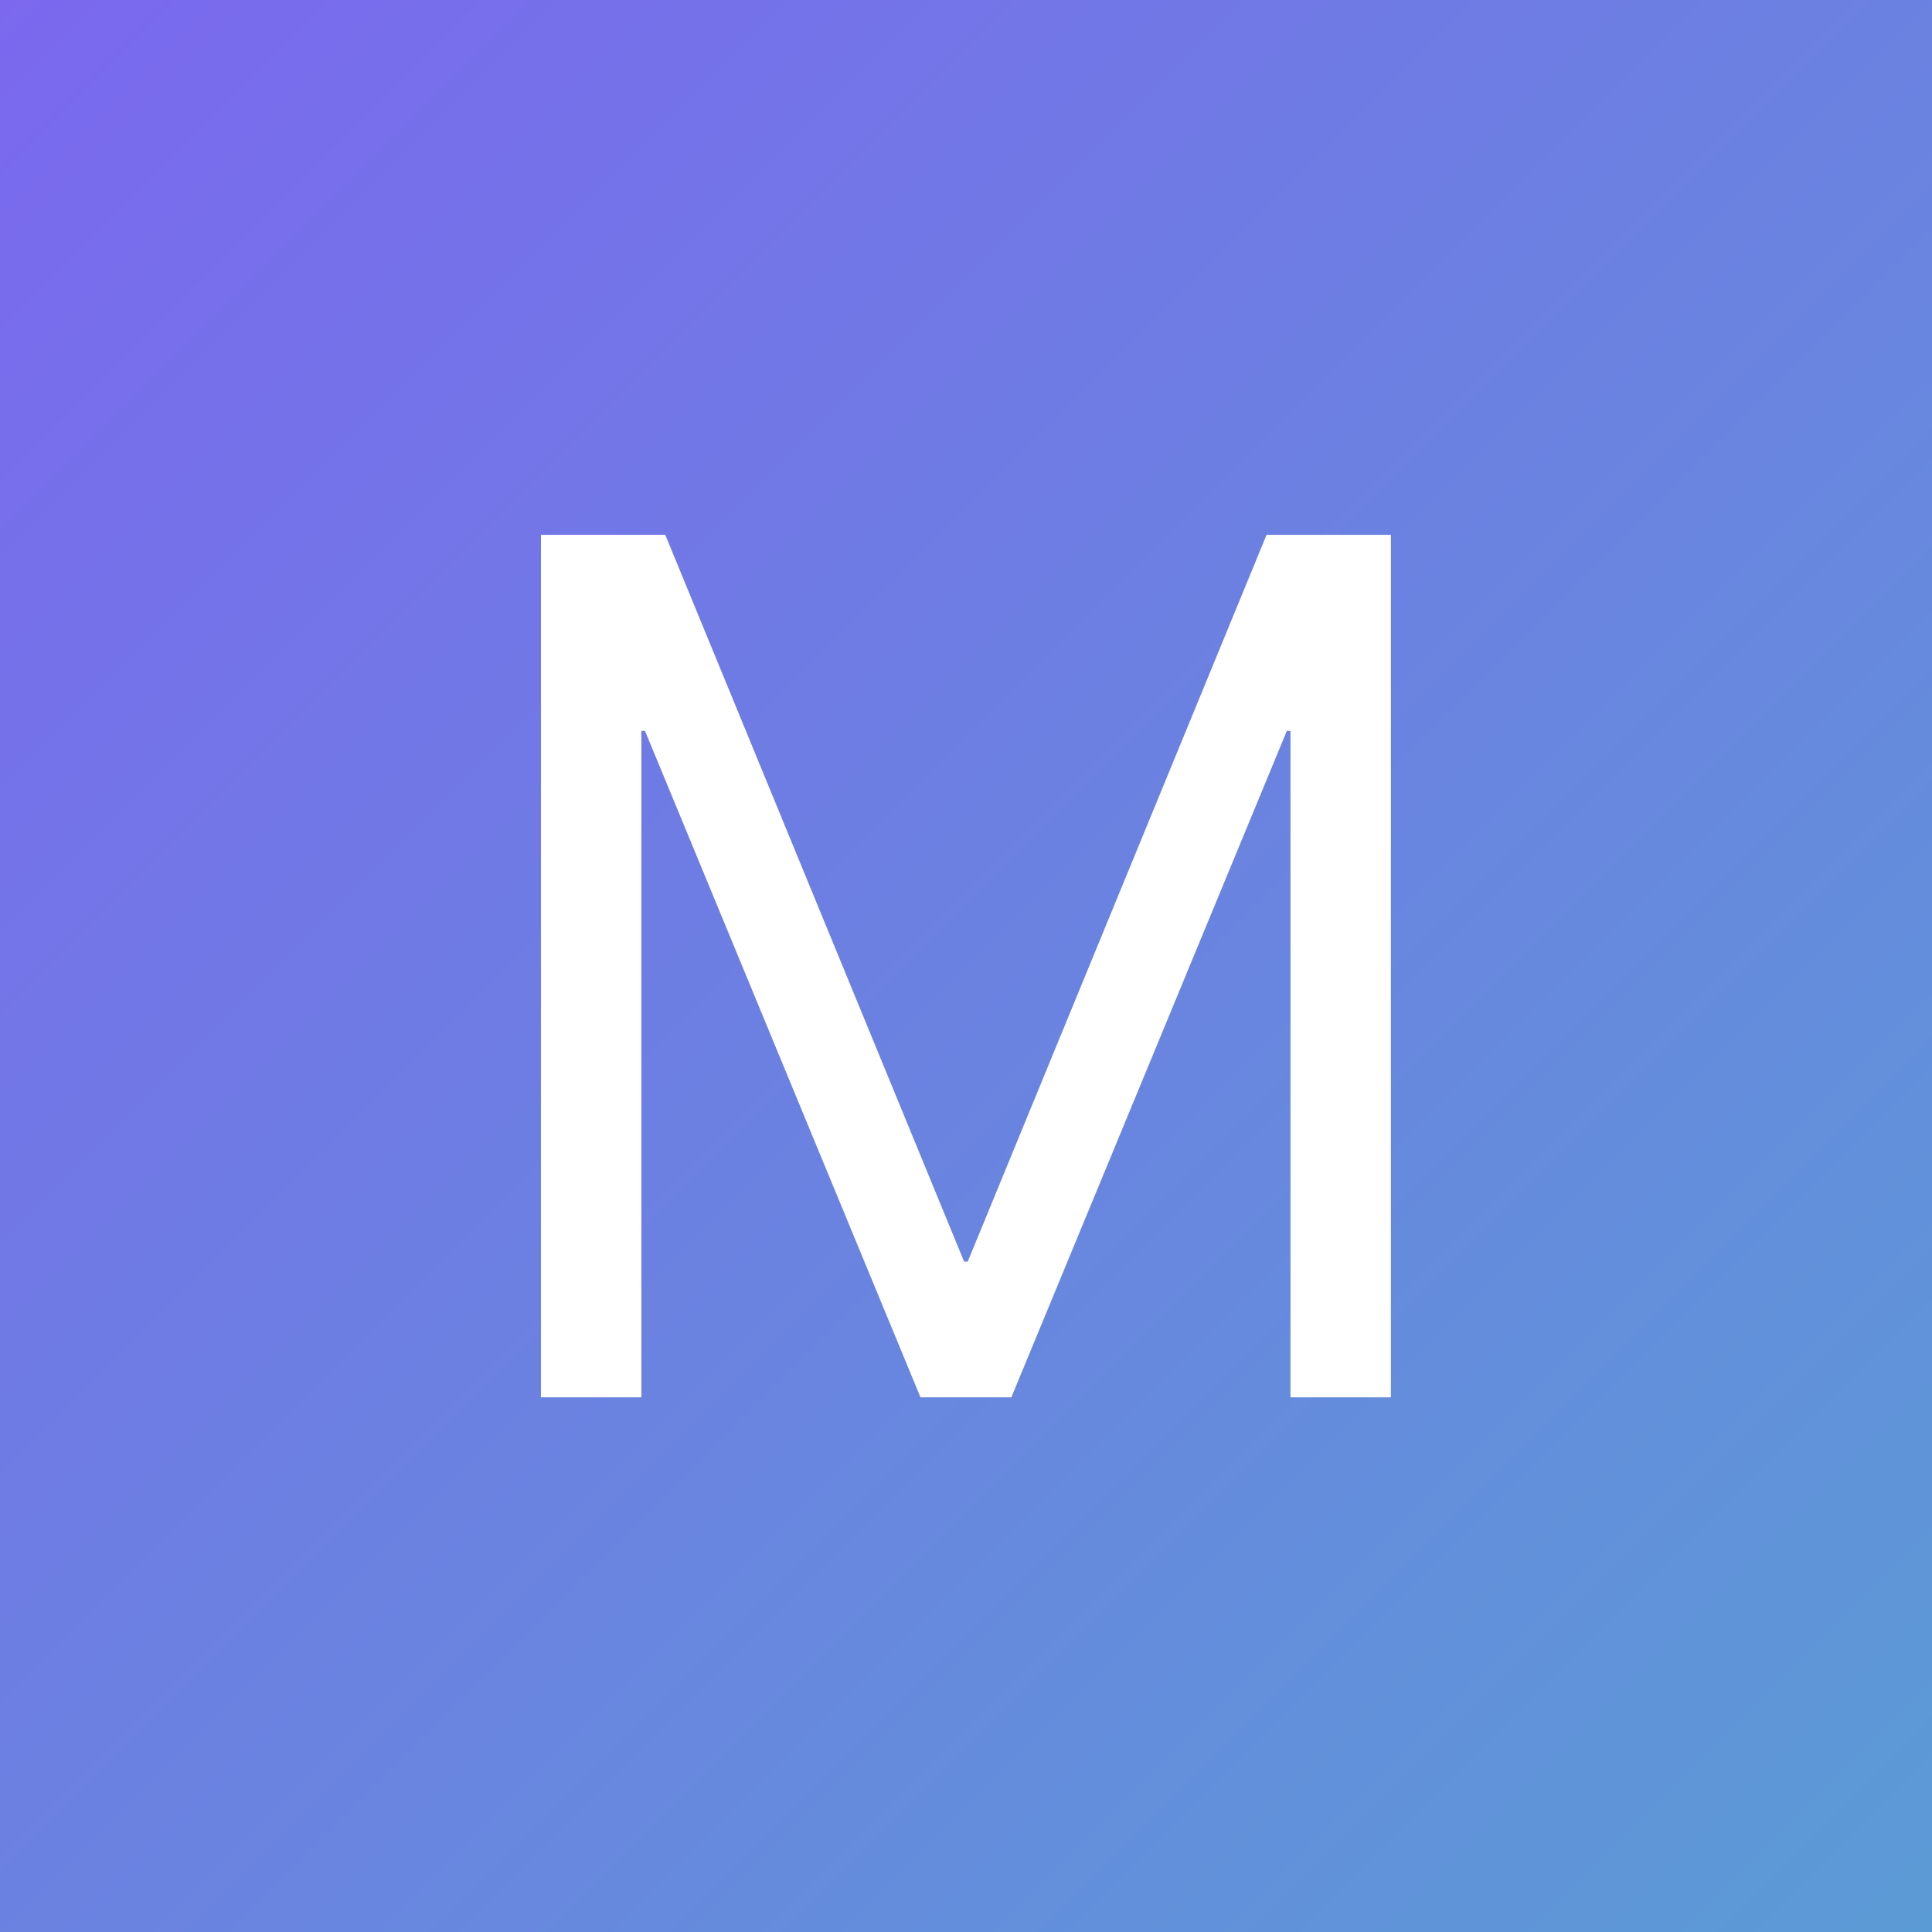
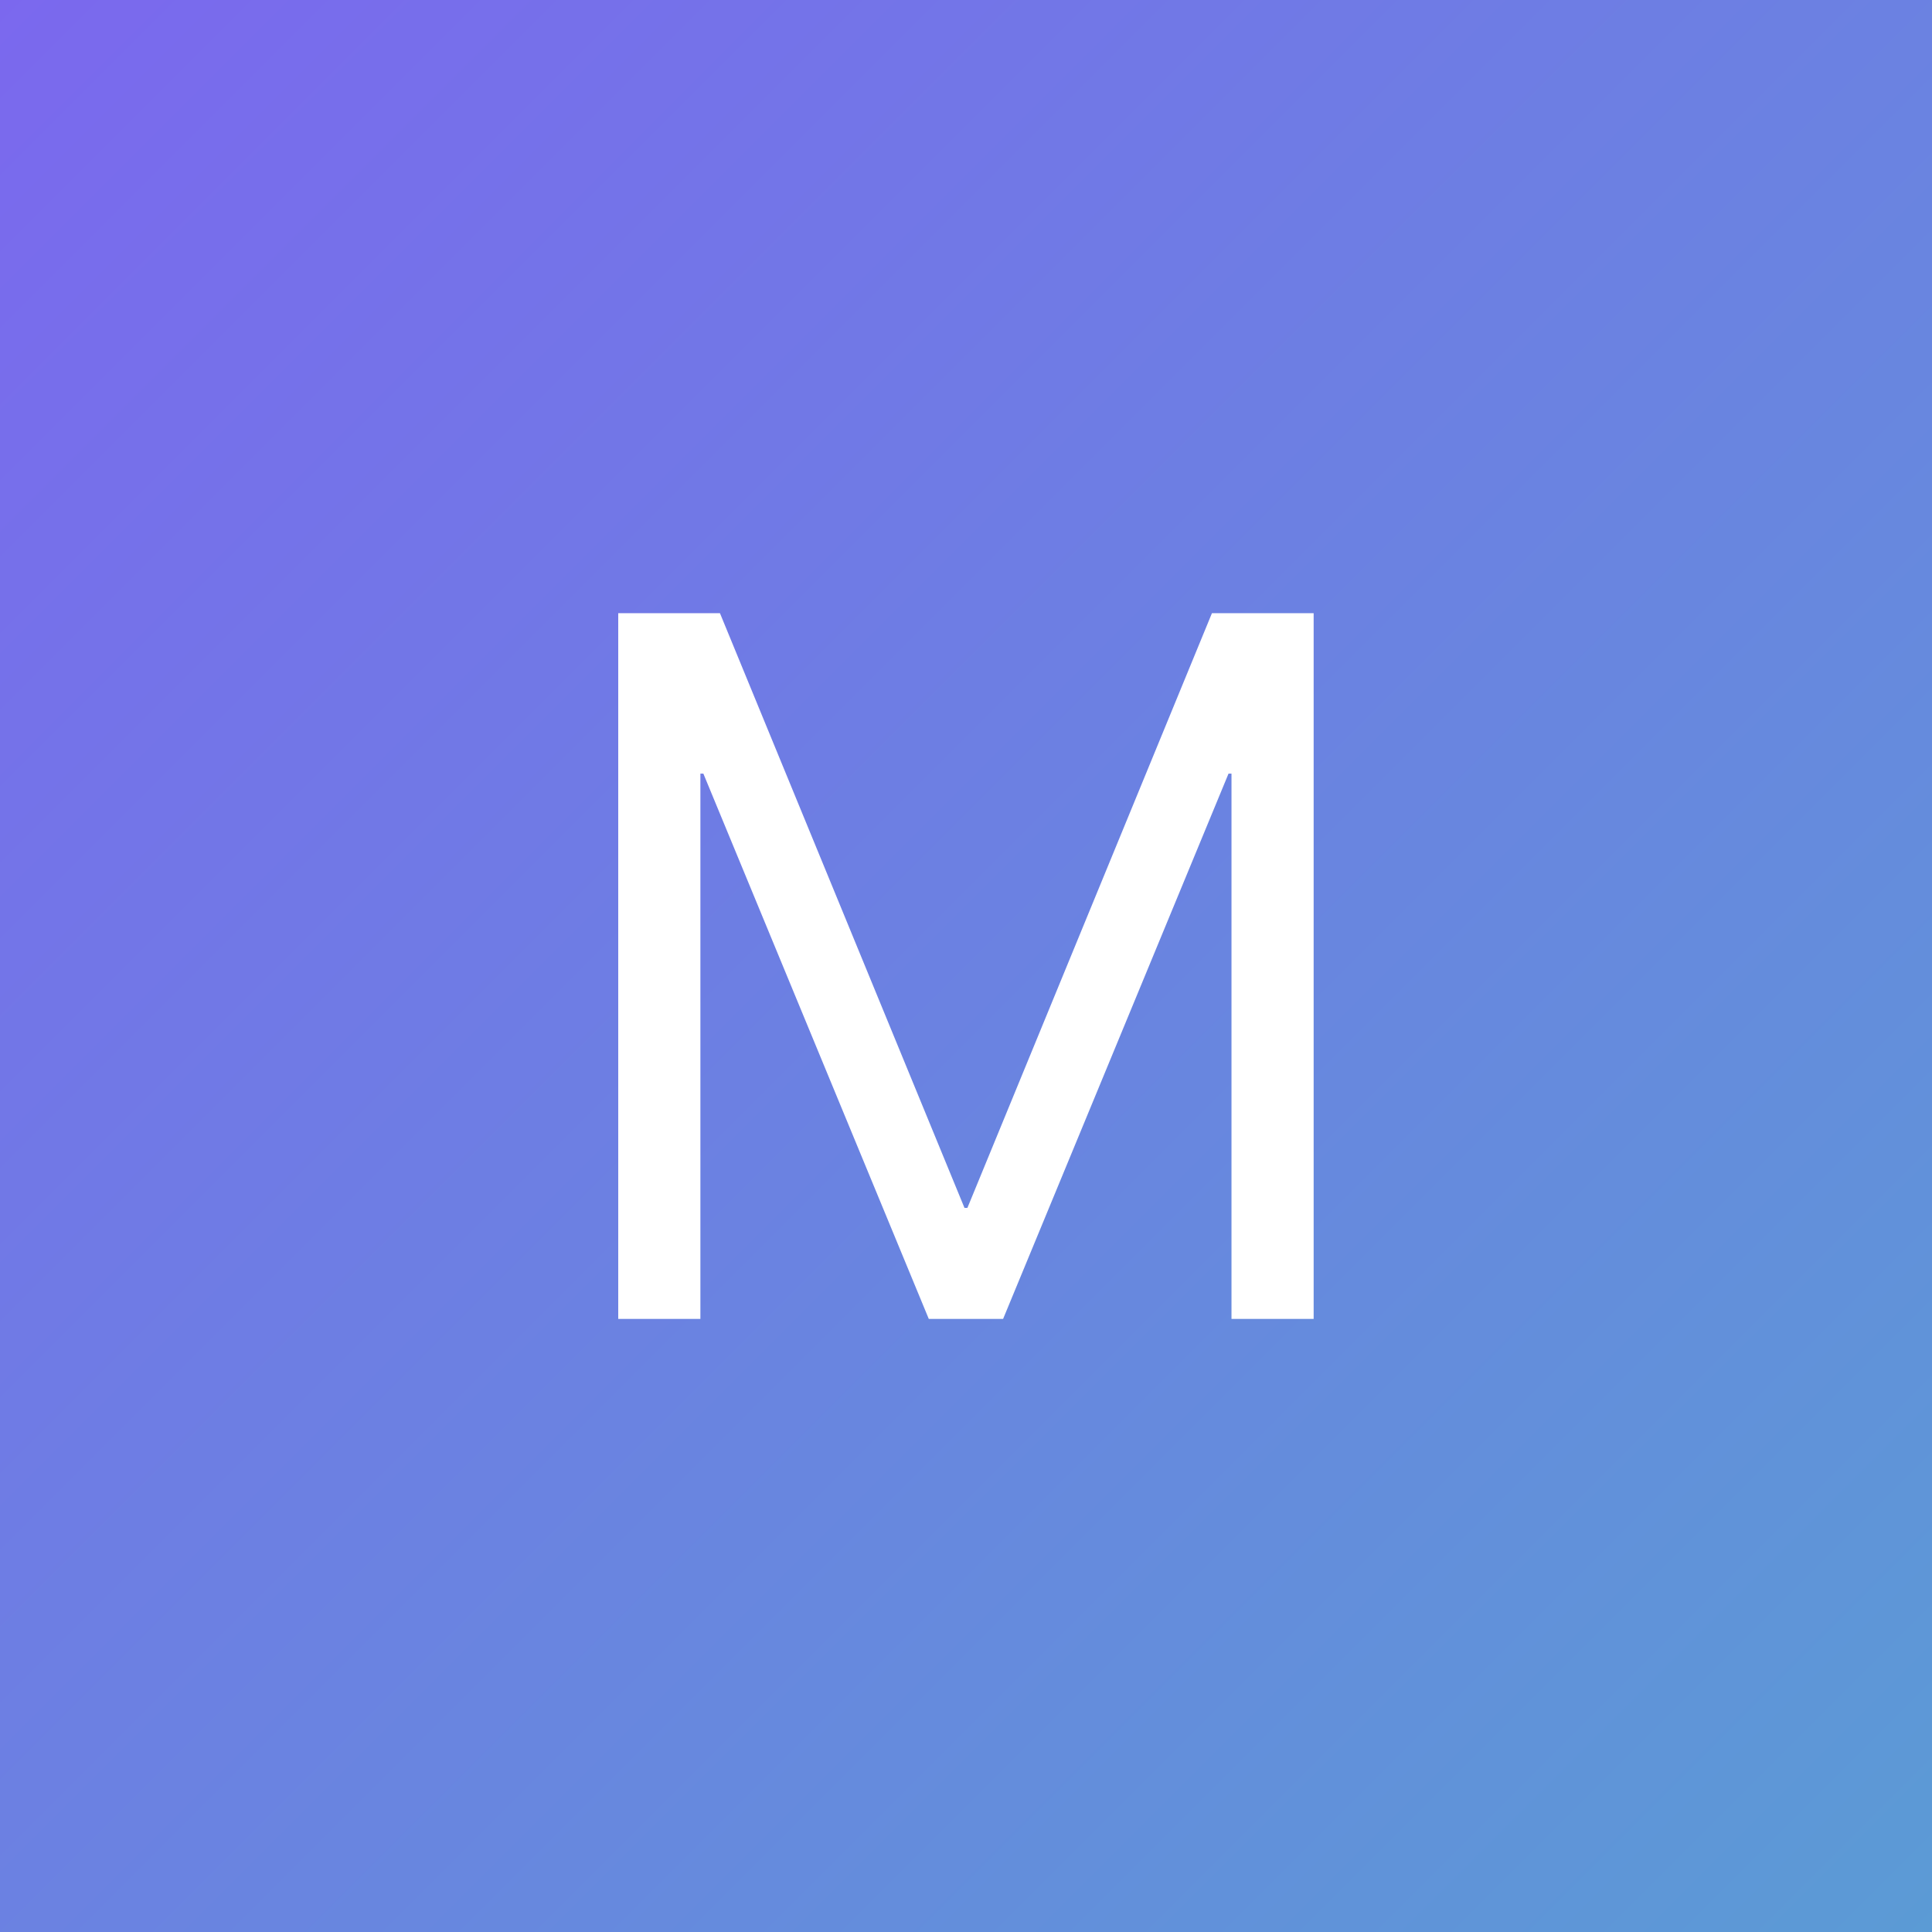
<svg xmlns="http://www.w3.org/2000/svg" viewBox="0 0 1024 1024">
  <defs>
    <linearGradient id="bg" x1="0%" y1="0%" x2="100%" y2="100%">
      <stop offset="0%" stop-color="#7B68EE" />
      <stop offset="100%" stop-color="#5B9BD5" />
    </linearGradient>
  </defs>
  <rect width="1024" height="1024" fill="url(#bg)" />
-   <path fill="white" transform="translate(242.36,740.61) scale(0.3168,-0.3168)" d="M140 0V1443H348L848 227H854L1354 1443H1562V0H1394V1115H1312L1507 1403L927 0H775L195 1403L390 1115H308V0Z" />
+   <path fill="white" transform="translate(291.39,699.04) scale(0.2592,-0.2592)" d="M140 0V1443H348L848 227H854L1354 1443H1562V0H1394V1115H1312L1507 1403L927 0H775L195 1403L390 1115H308V0Z" />
</svg>
